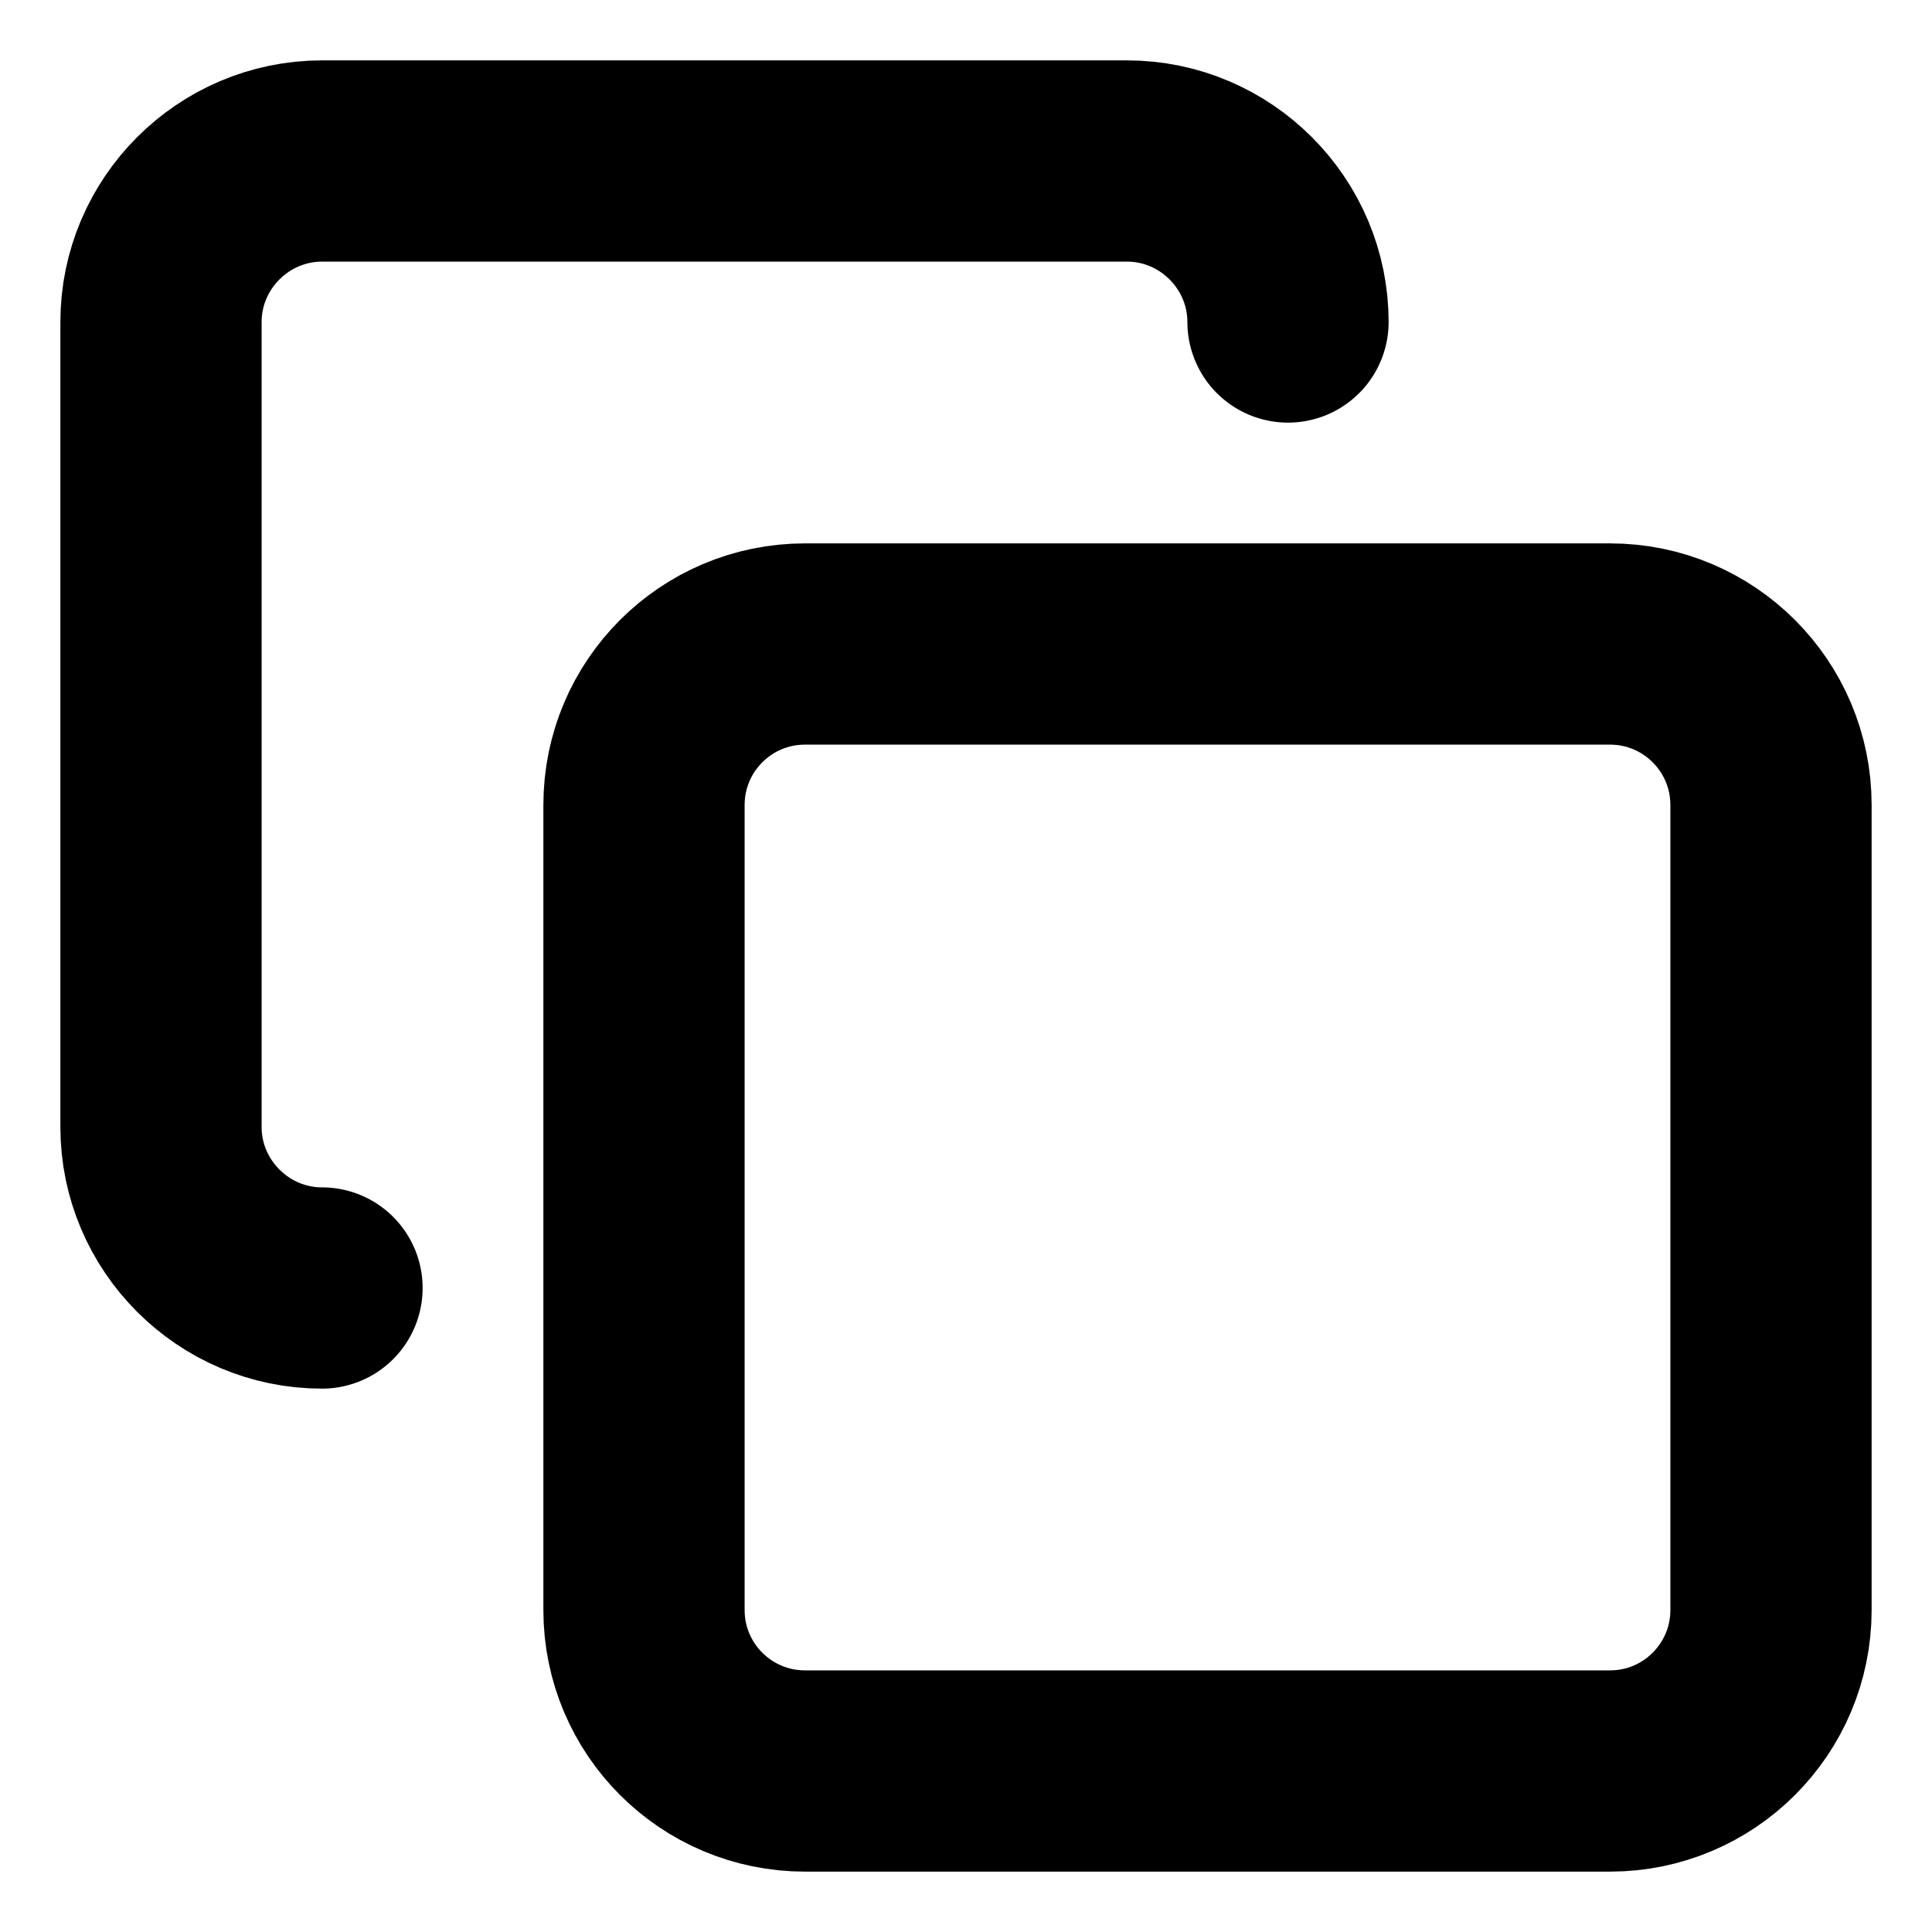
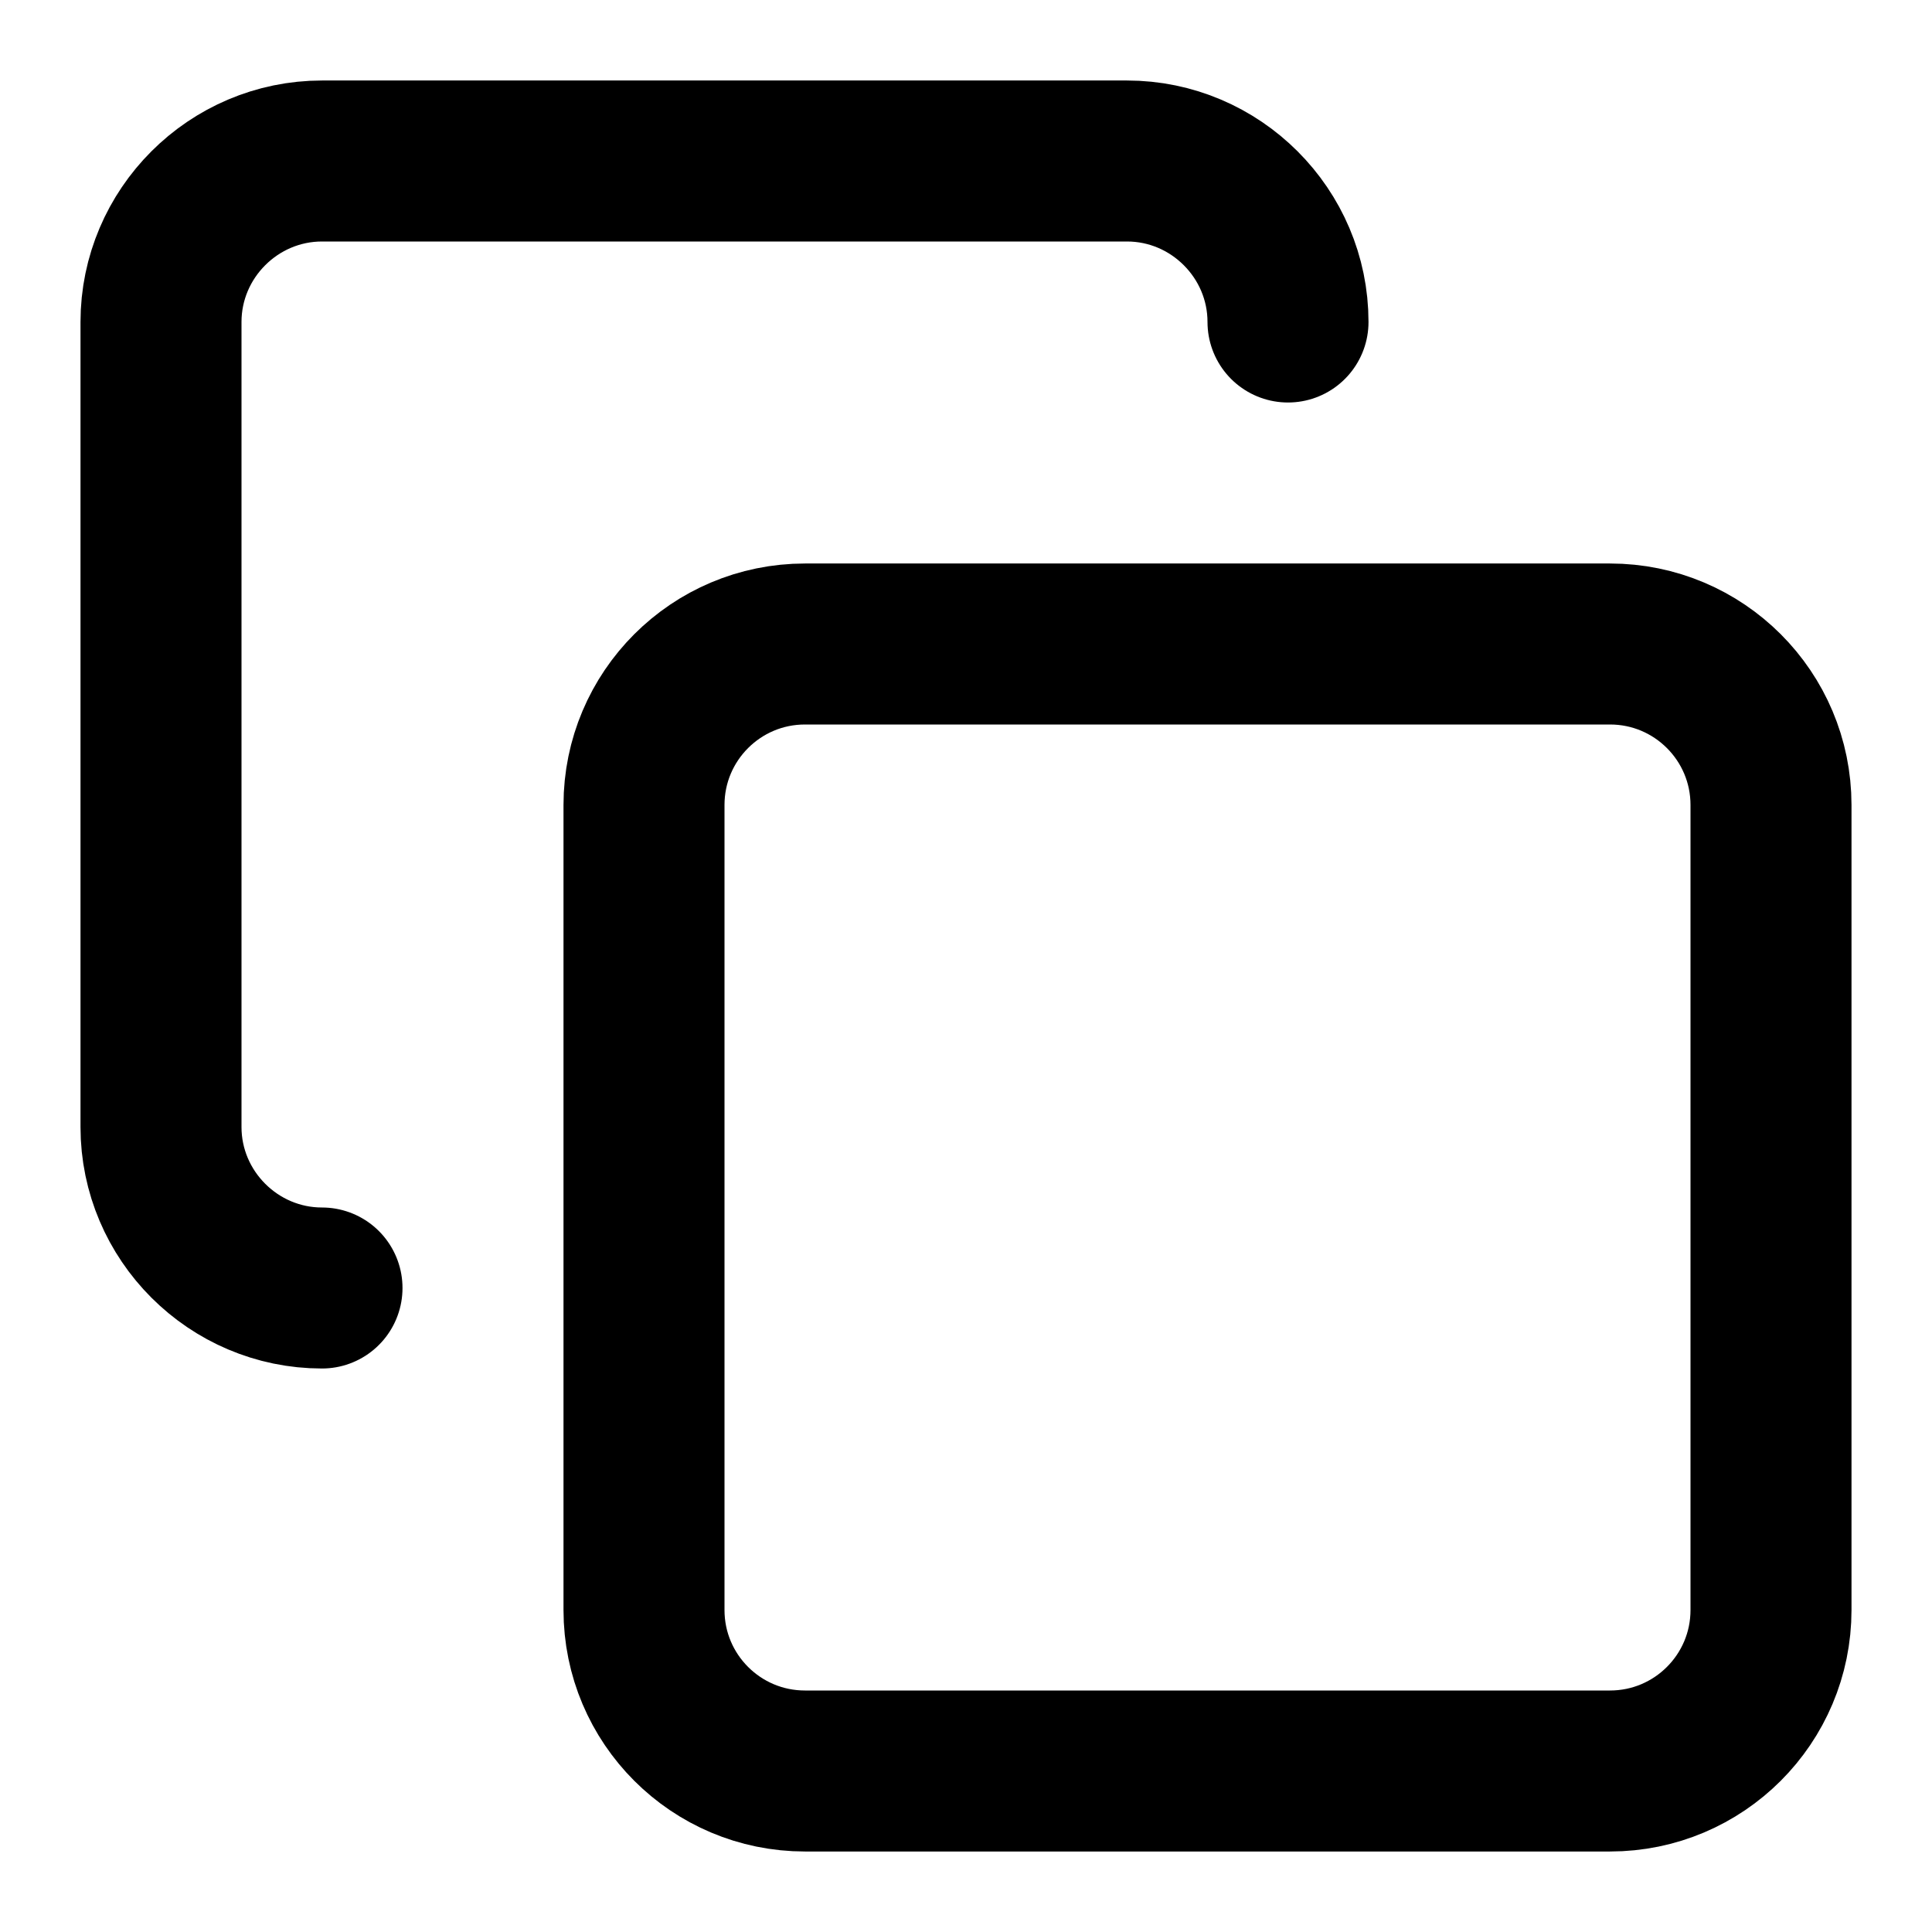
- <svg xmlns="http://www.w3.org/2000/svg" width="24" height="24" viewBox="0 0 24 24" fill="none" stroke="black" stroke-width="2.5" stroke-linecap="round" stroke-linejoin="round" class="lucide lucide-copy">
+ <svg xmlns="http://www.w3.org/2000/svg" width="24" height="24" viewBox="0 0 24 24" fill="none" stroke="black" stroke-width="2" stroke-linecap="round" stroke-linejoin="round" class="lucide lucide-copy">
  <rect width="14" height="14" x="8" y="8" rx="2" ry="2" />
  <path d="M4 16c-1.1 0-2-.9-2-2V4c0-1.1.9-2 2-2h10c1.1 0 2 .9 2 2" />
</svg>
